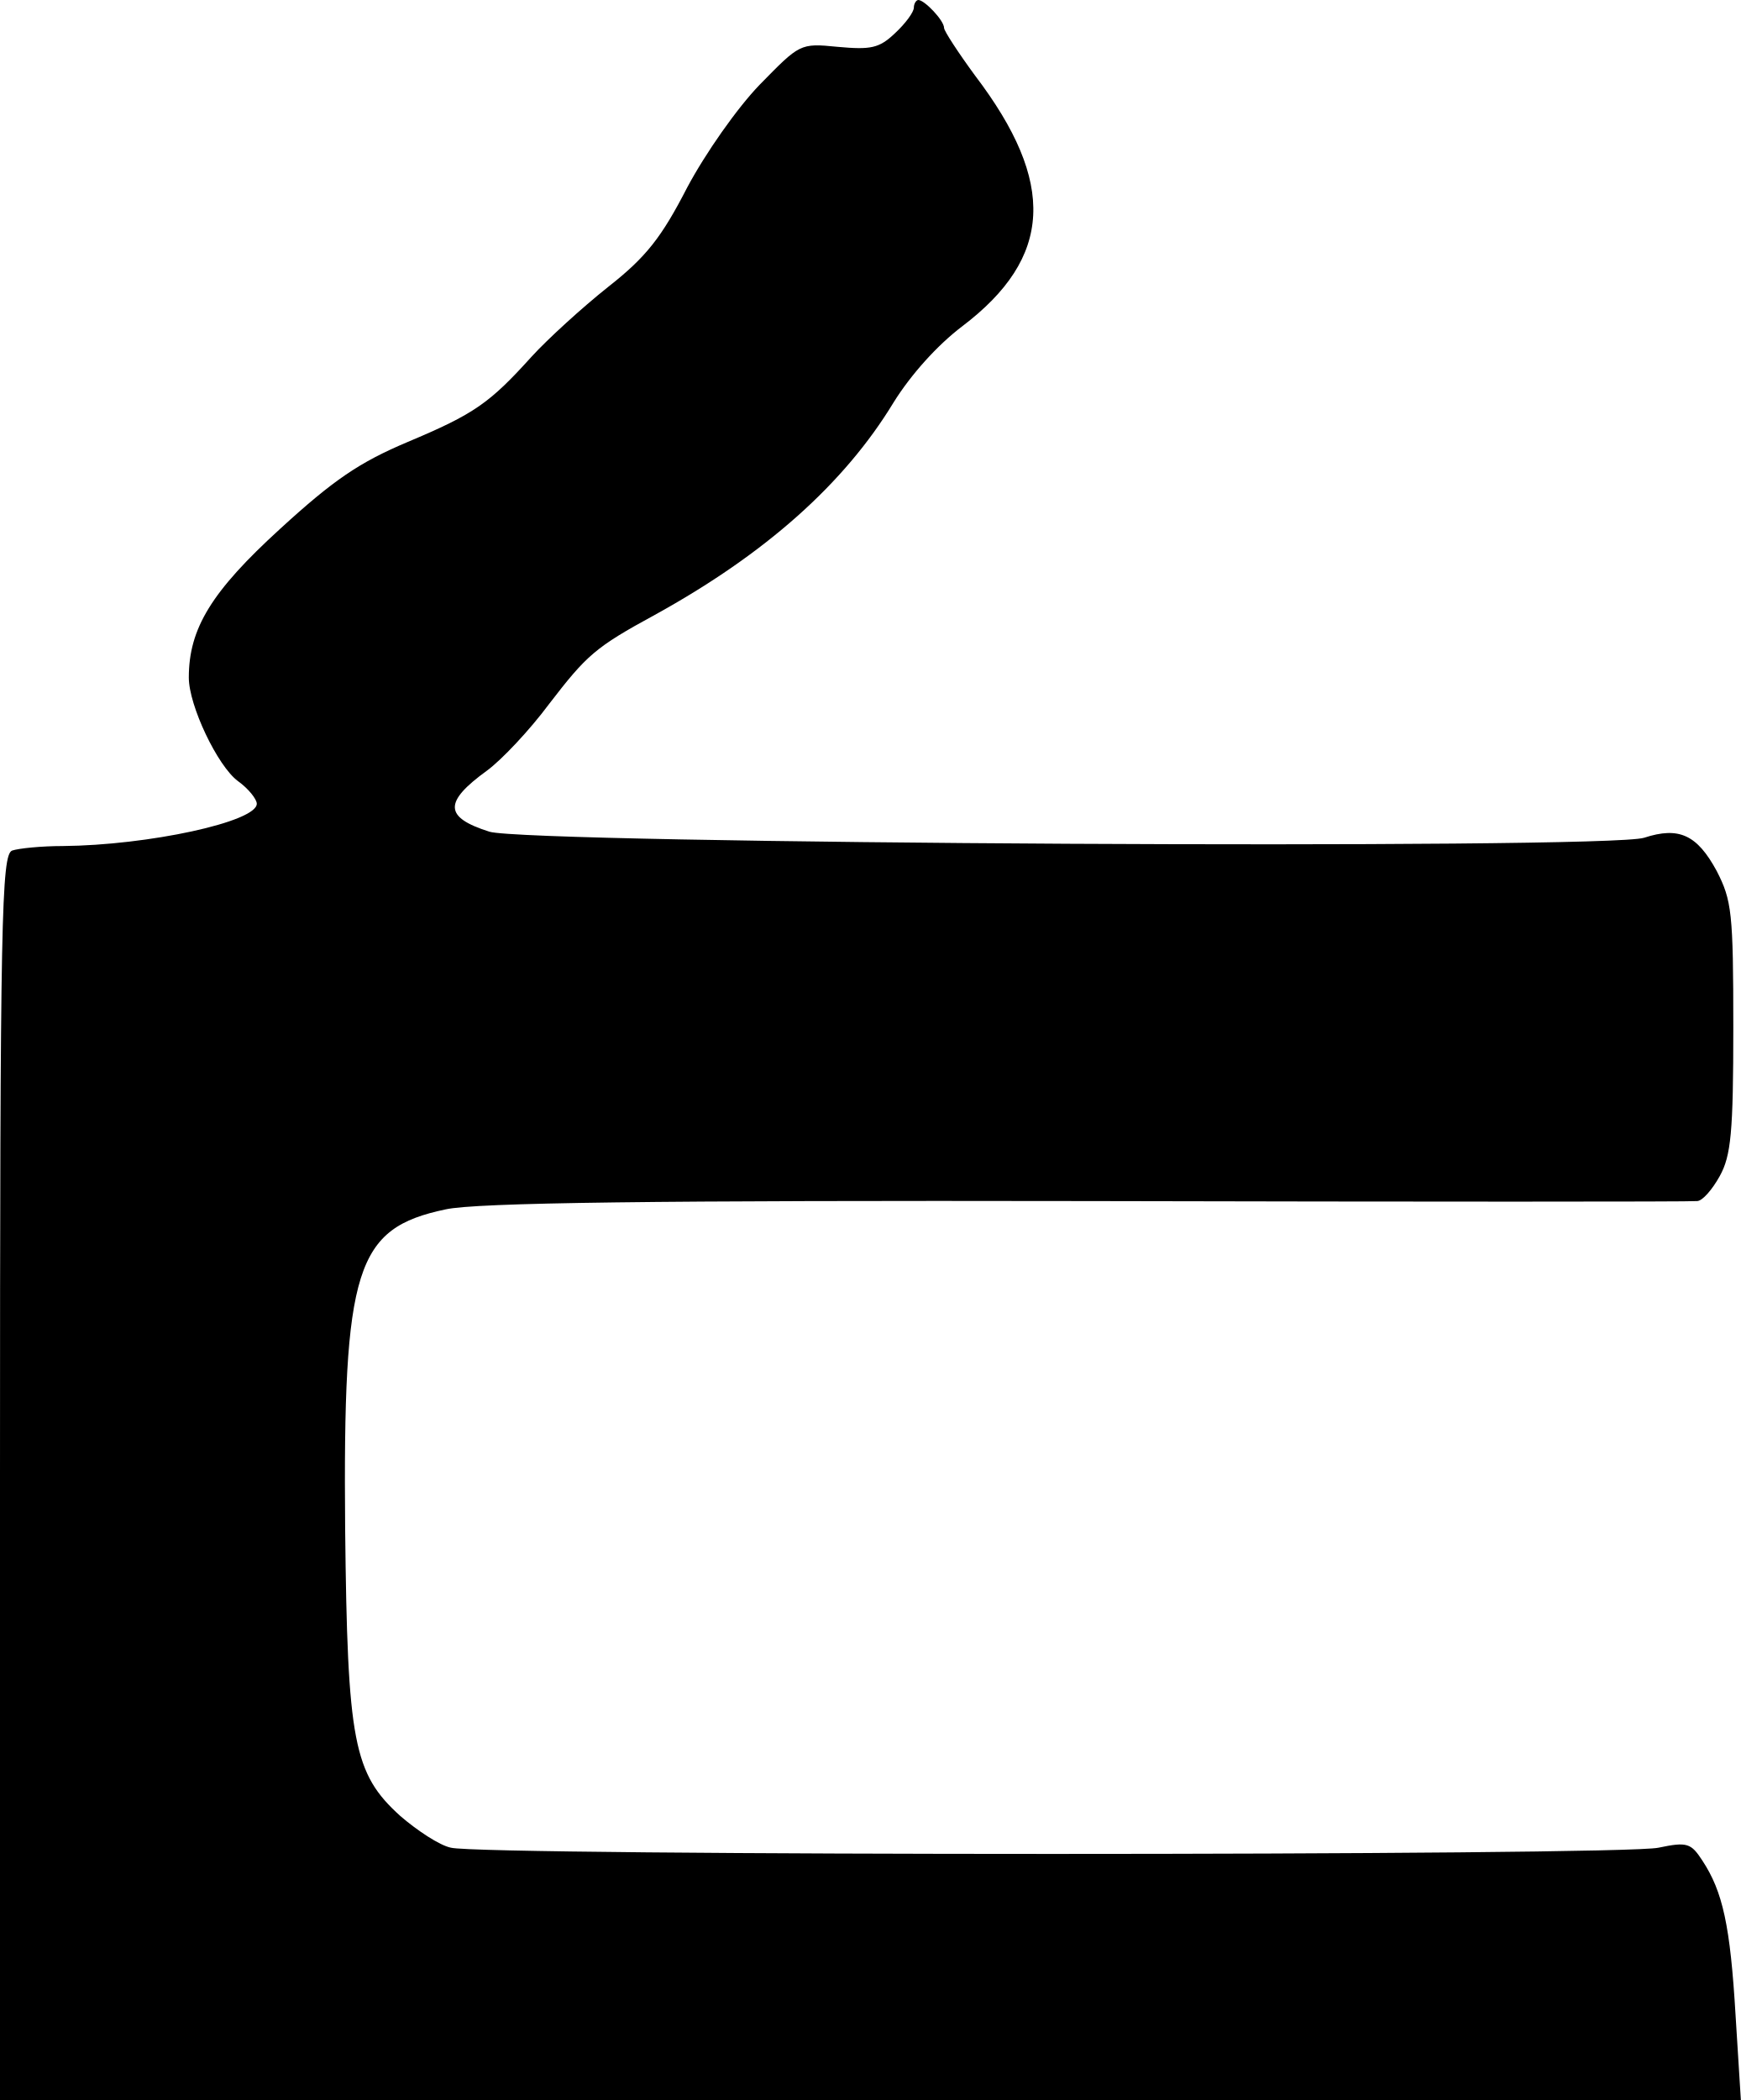
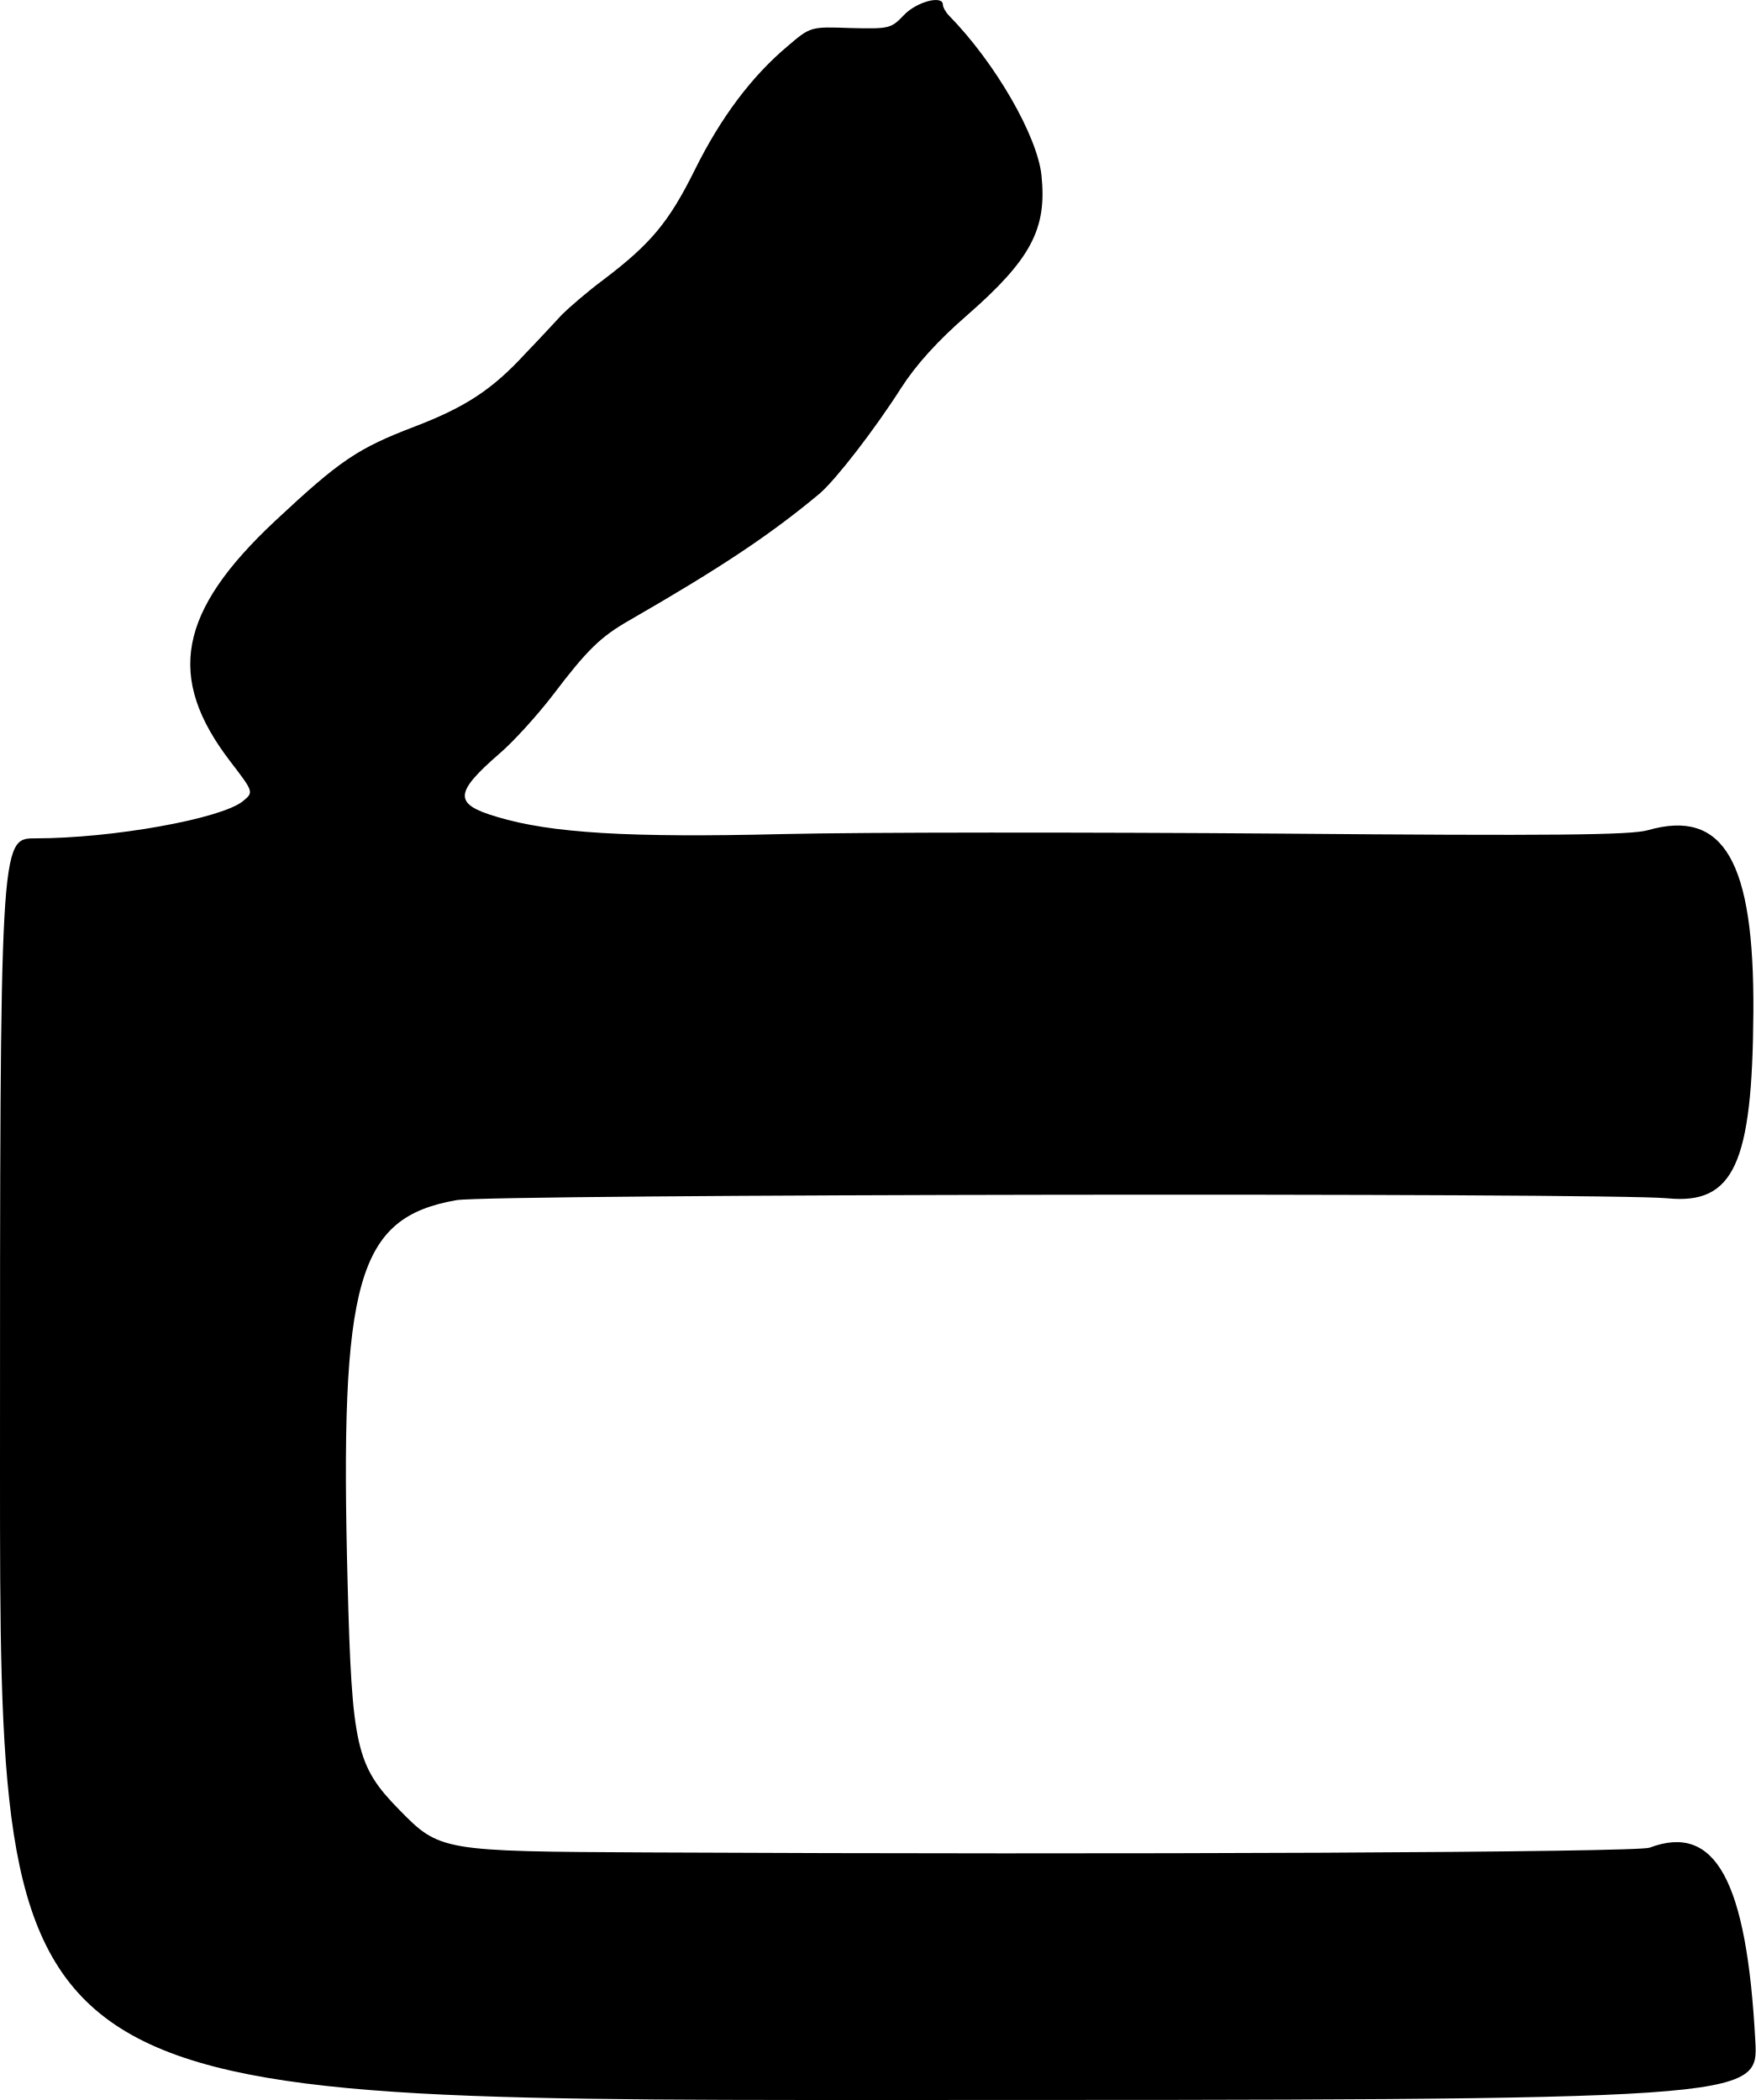
- <svg xmlns="http://www.w3.org/2000/svg" viewBox="0 0 230.5 278.001">
-   <g transform="translate(0,278) scale(0.1,-0.1)" fill="#000000" stroke="none">
-     <path d="M1210 2770 c0 -6 -11 -21 -25 -34 -21 -20 -32 -22 -76 -18 -50 5 -50 4 -103 -50 -30 -31 -72 -91 -96 -136 -34 -66 -54 -92 -105 -132 -34 -27 -80 -69 -101 -92 -56 -62 -76 -76 -164 -113 -64 -27 -98 -50 -169 -115 -91 -83 -121 -132 -121 -197 0 -37 38 -117 65 -137 14 -10 25 -24 25 -30 0 -24 -144 -55 -257 -56 -28 0 -58 -3 -67 -6 -14 -6 -16 -88 -16 -830 l0 -824 1153 0 1152 0 -7 112 c-7 119 -17 164 -44 205 -15 23 -20 25 -58 17 -48 -11 -1558 -11 -1599 0 -15 3 -45 23 -67 42 -62 56 -70 98 -73 380 -3 346 14 398 133 423 40 9 278 12 850 11 437 -1 801 -1 807 0 7 0 20 15 30 33 15 27 18 58 18 197 0 152 -2 168 -22 207 -26 48 -50 59 -96 44 -48 -16 -1478 -8 -1529 8 -60 19 -61 39 -3 81 19 14 56 53 82 88 50 65 61 75 140 118 147 81 251 174 316 281 23 37 58 76 91 101 120 91 125 190 17 332 -22 30 -41 59 -41 63 0 10 -26 37 -34 37 -3 0 -6 -5 -6 -10z" />
+ <svg xmlns="http://www.w3.org/2000/svg" viewBox="0 0 368.712 441.089">
+   <g transform="translate(0,441.0893) scale(0.1,-0.1)" fill="#000000" stroke="none">
+     <path d="M1898 4379 c-27 -28 -30 -29 -112 -27 -84 3 -84 3 -132 -38 -75 -63 -140 -149 -195 -260 -54 -109 -92 -155 -191 -230 -35 -26 -74 -60 -88 -74 -14 -15 -48 -52 -77 -82 -69 -75 -125 -112 -232 -153 -120 -46 -156 -70 -293 -198 -204 -191 -230 -329 -94 -506 49 -64 49 -64 26 -83 -46 -37 -274 -78 -436 -78 -74 0 -74 0 -74 -1325 0 -1325 0 -1325 1847 -1325 1846 0 1846 0 1839 125 -18 337 -84 457 -222 405 -25 -10 -1108 -15 -2103 -10 -434 2 -438 3 -523 90 -90 92 -99 131 -108 475 -17 639 20 768 228 805 73 13 2417 16 2543 4 140 -14 179 72 181 391 2 317 -62 428 -222 382 -36 -10 -195 -12 -775 -7 -401 3 -869 3 -1040 -1 -325 -8 -488 2 -601 36 -92 27 -91 50 6 134 28 24 78 79 111 122 72 95 100 122 159 156 193 111 298 181 401 267 34 29 116 135 172 223 31 48 76 98 137 151 135 118 169 182 157 295 -9 83 -97 236 -194 335 -7 7 -13 18 -13 23 0 21 -56 6 -82 -22z" />
  </g>
</svg>
